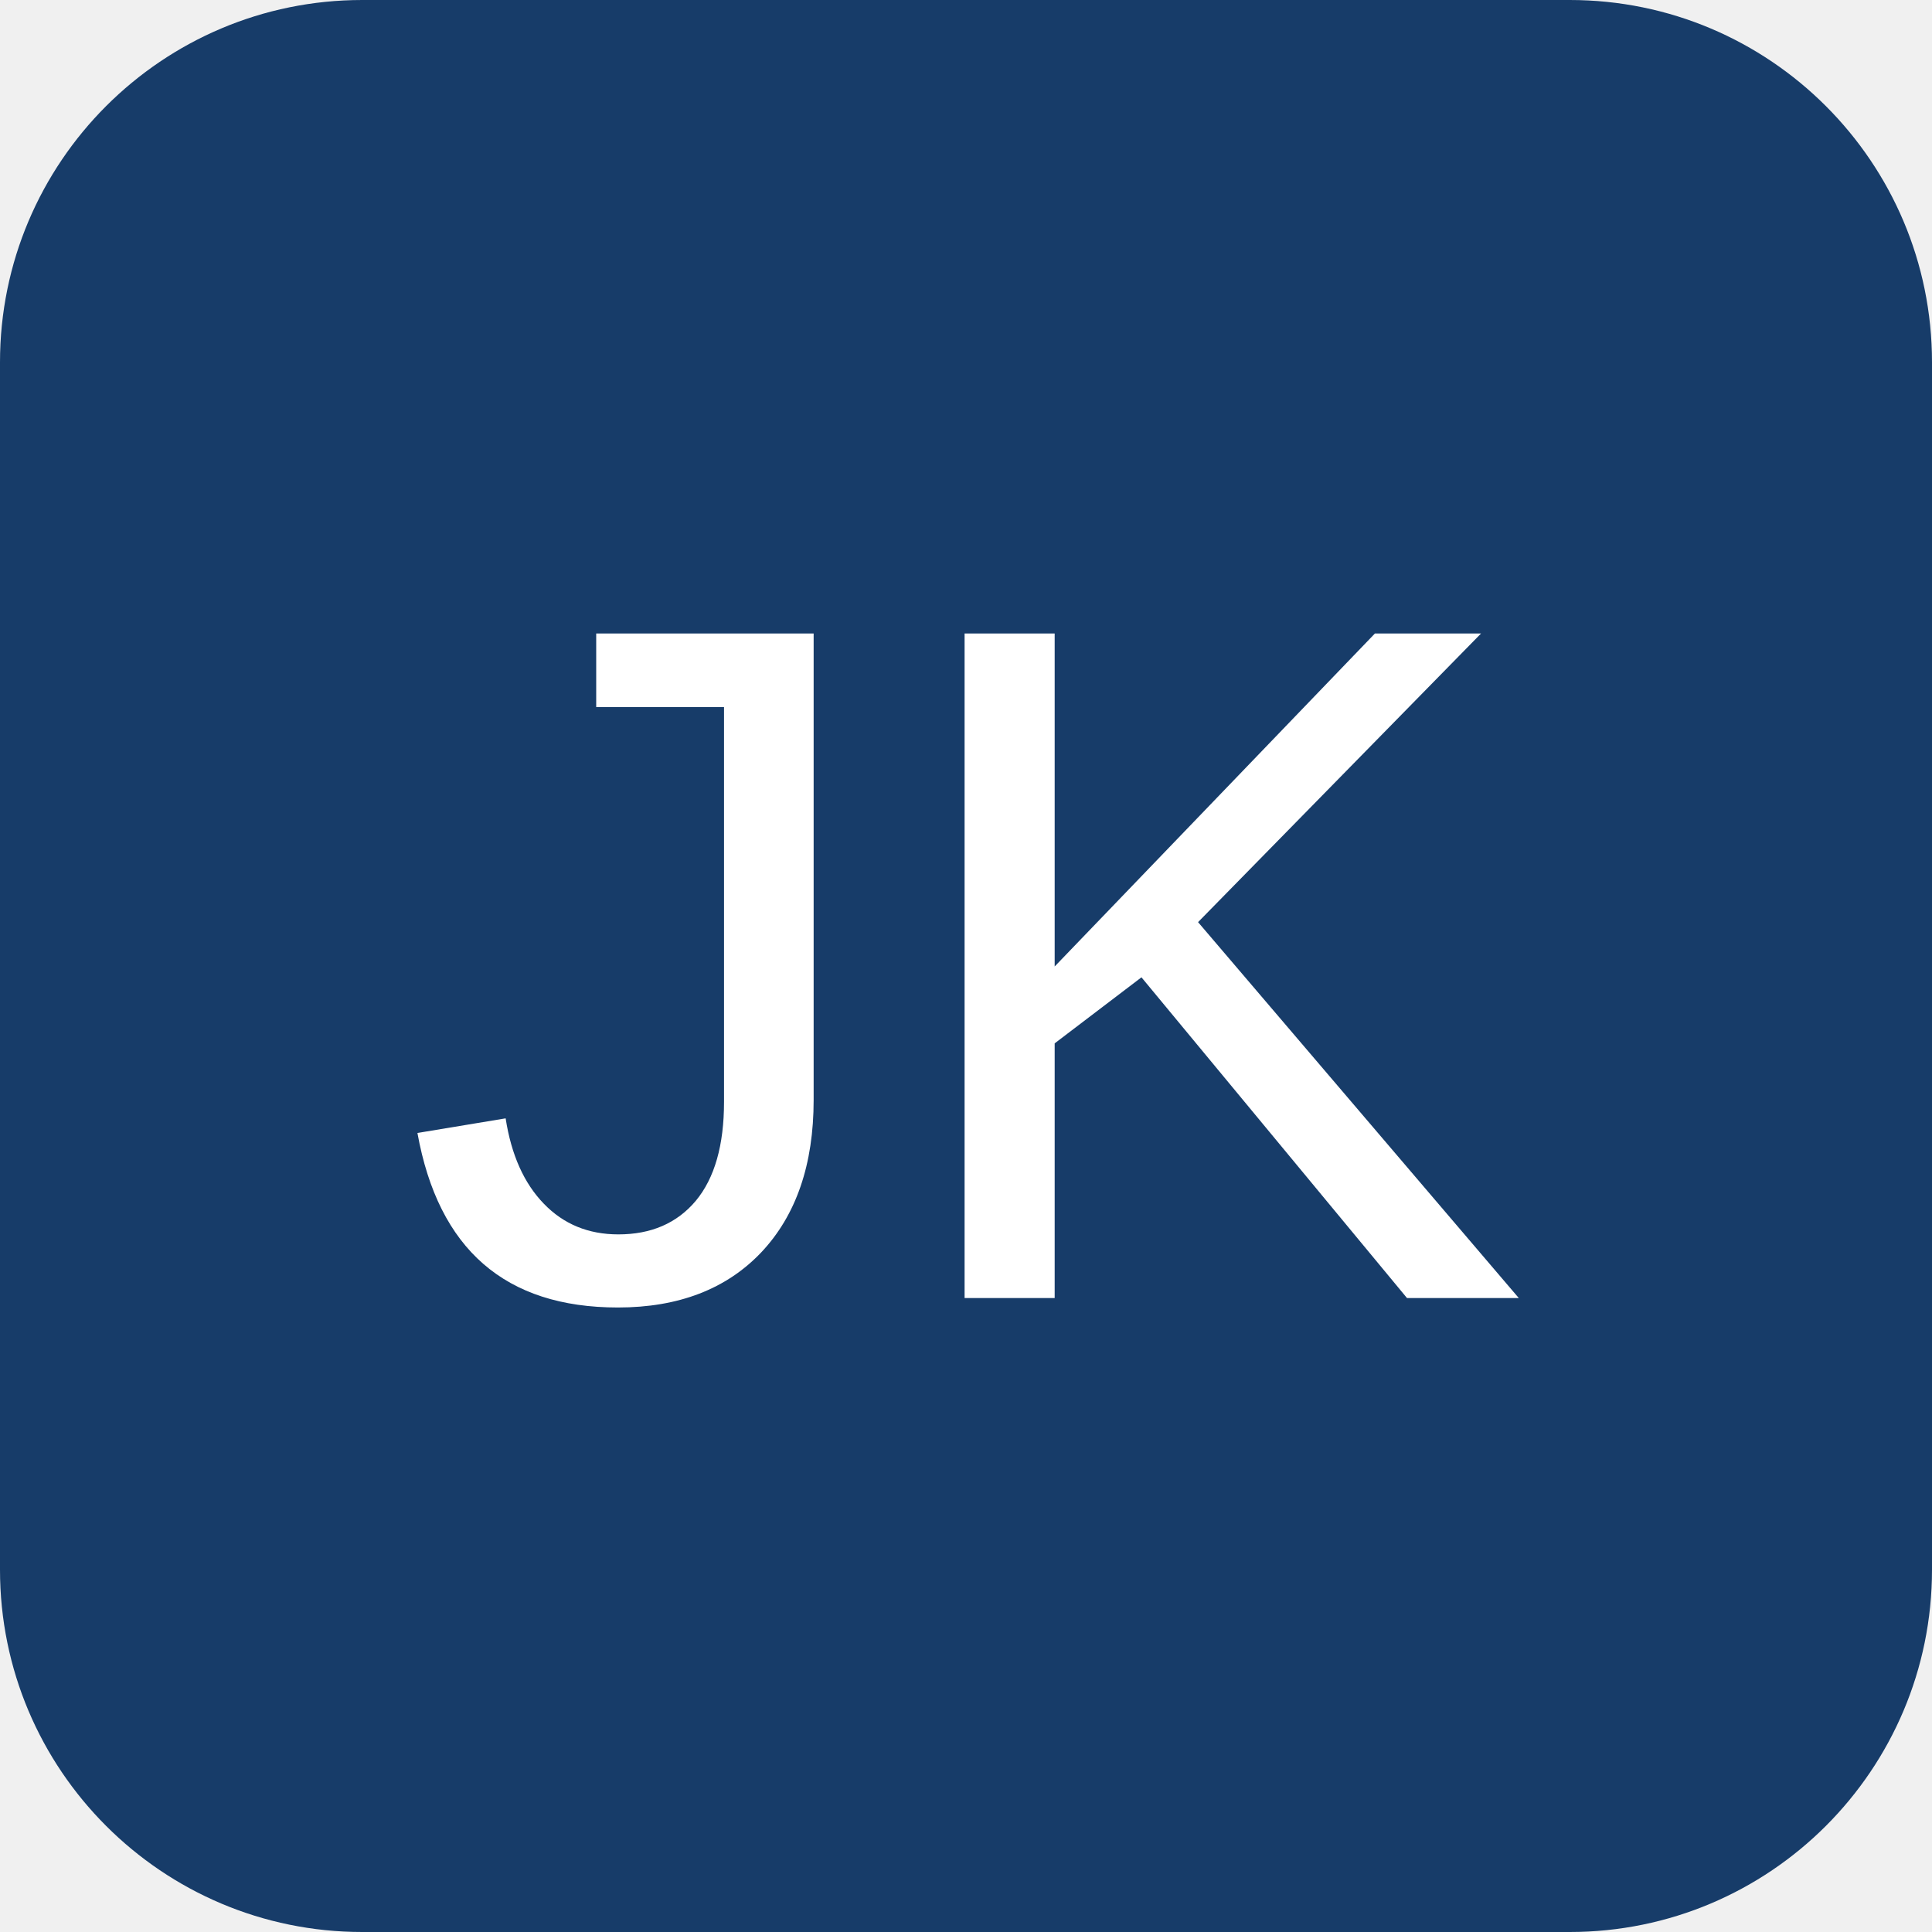
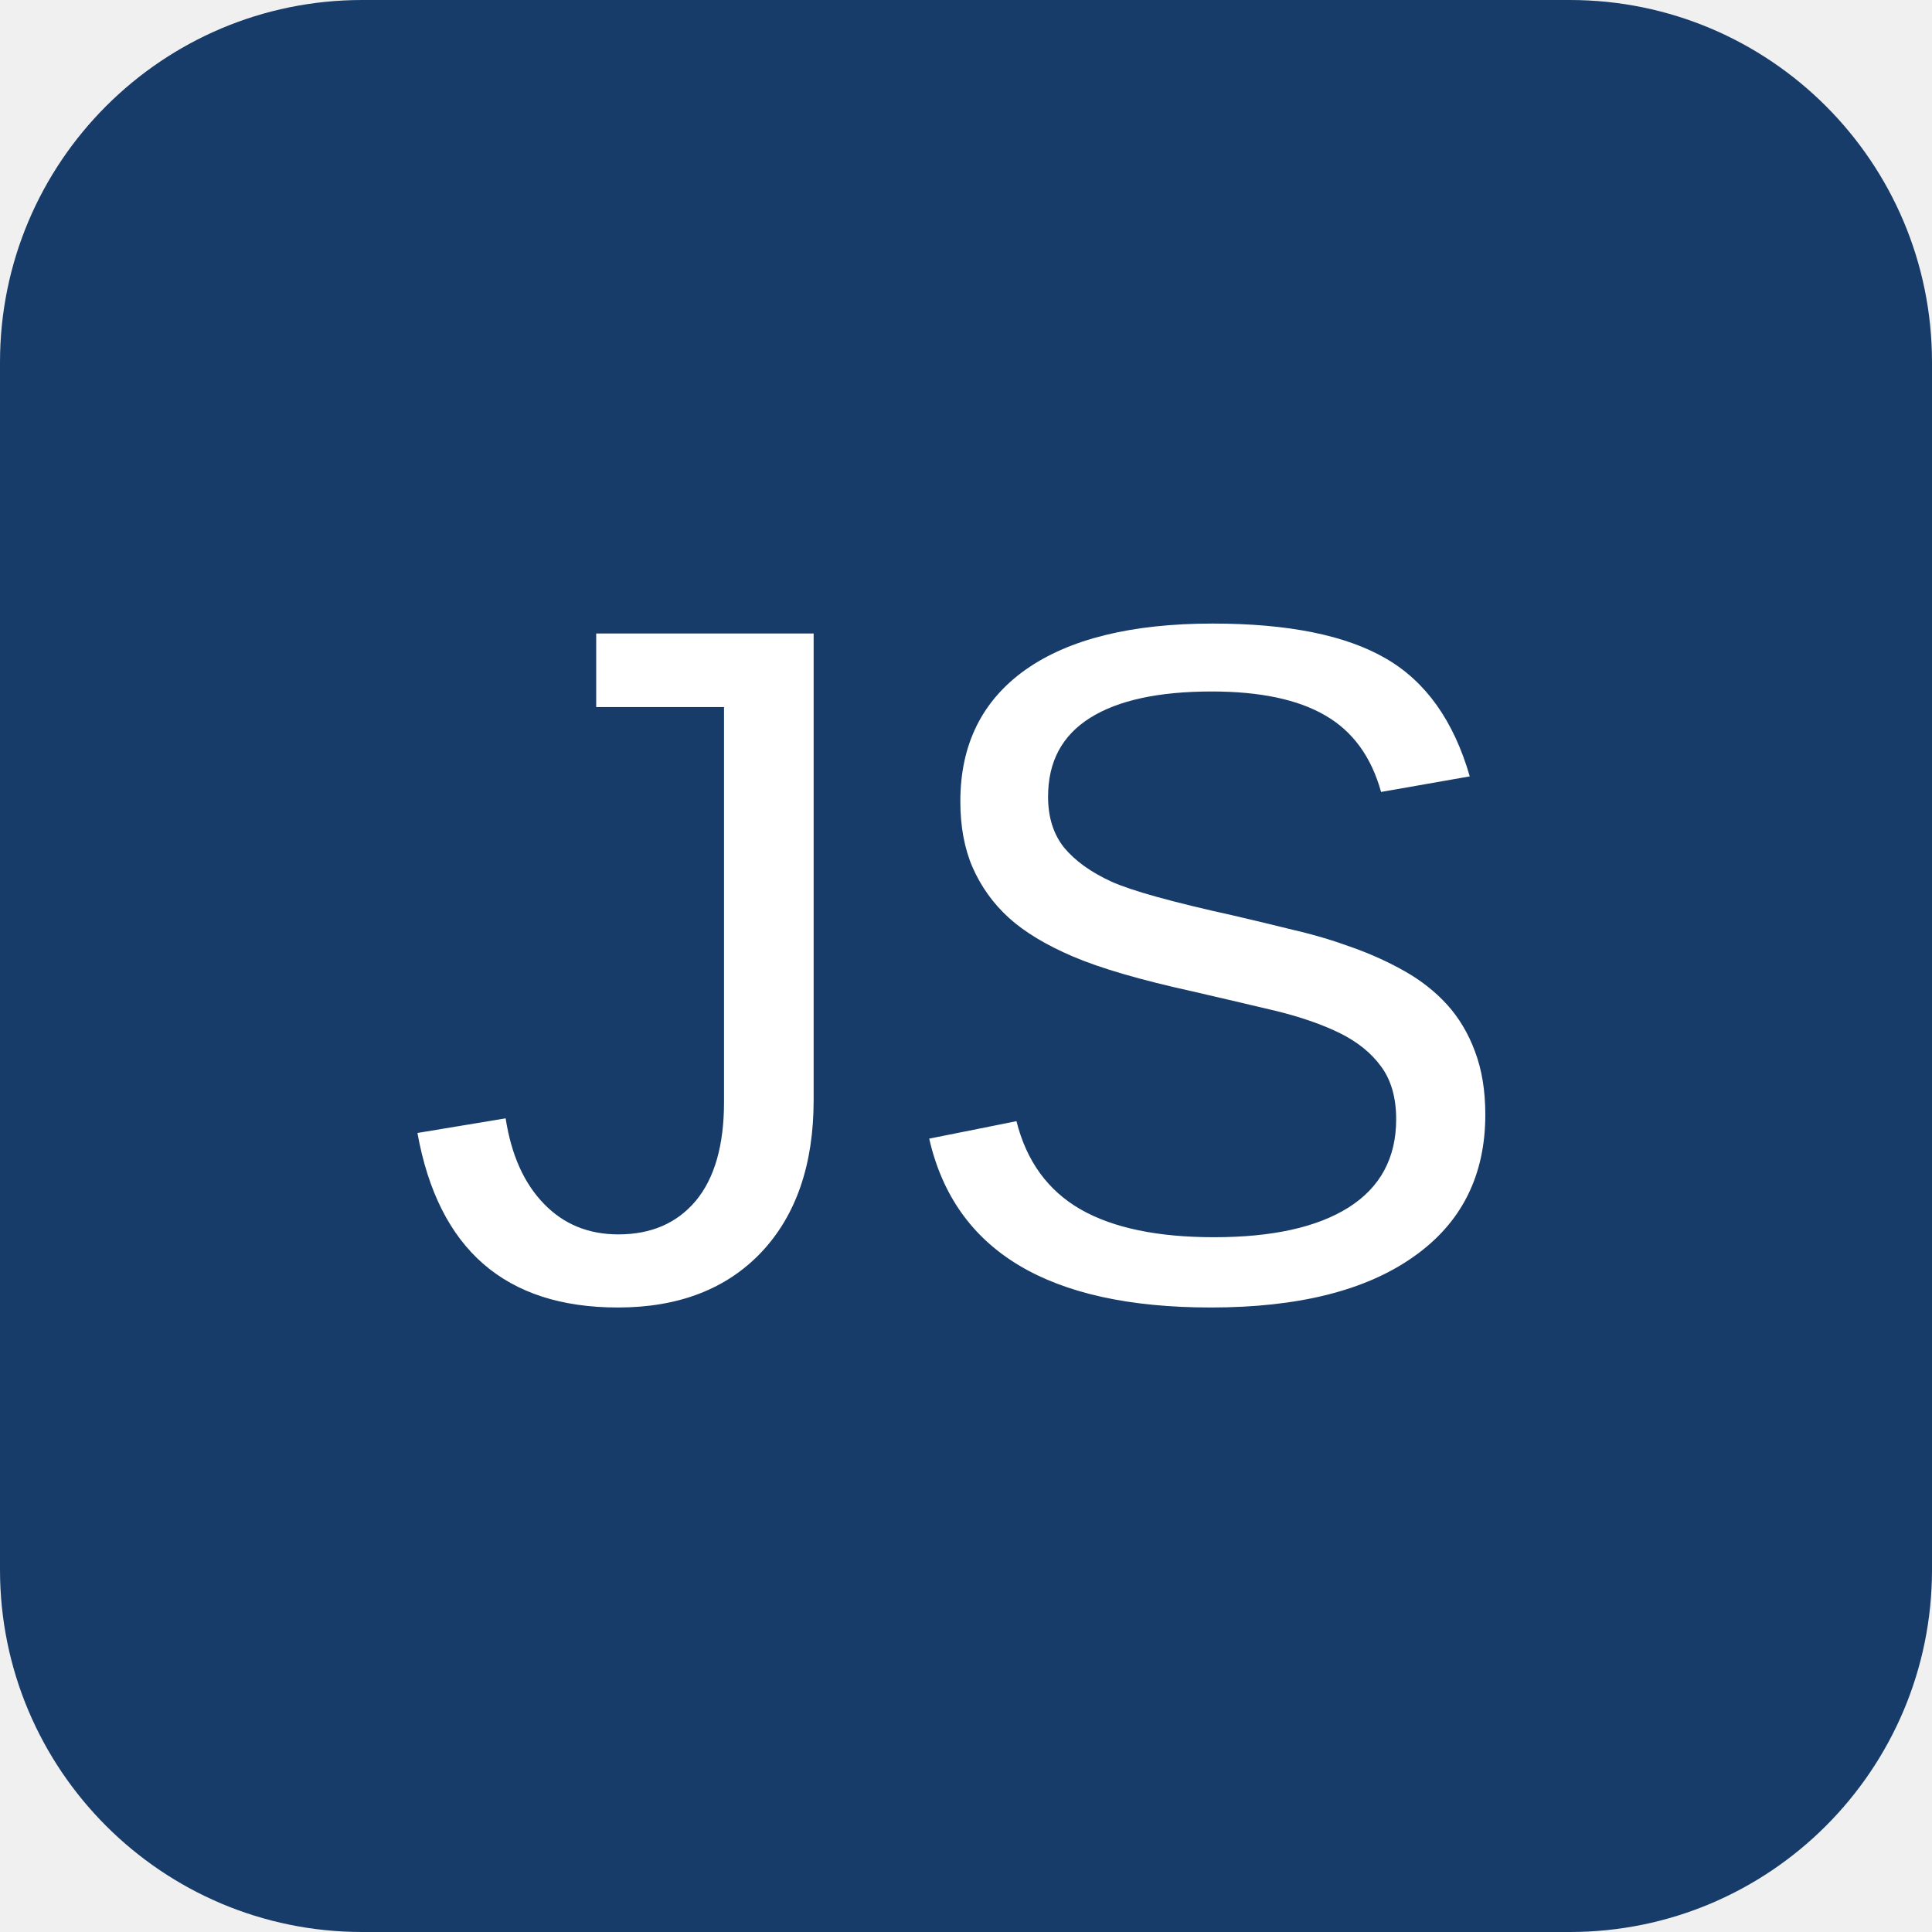
<svg xmlns="http://www.w3.org/2000/svg" viewBox="0 0 64 64">
  <rect width="64" height="64" rx="12" fill="#173c69" />
-   <text x="32" y="43" text-anchor="middle" fill="white" font-family="Arial,sans-serif" font-size="32">JK</text>
+   <text x="32" y="43" text-anchor="middle" fill="white" font-family="Arial,sans-serif" font-size="32">JS</text>
</svg>
